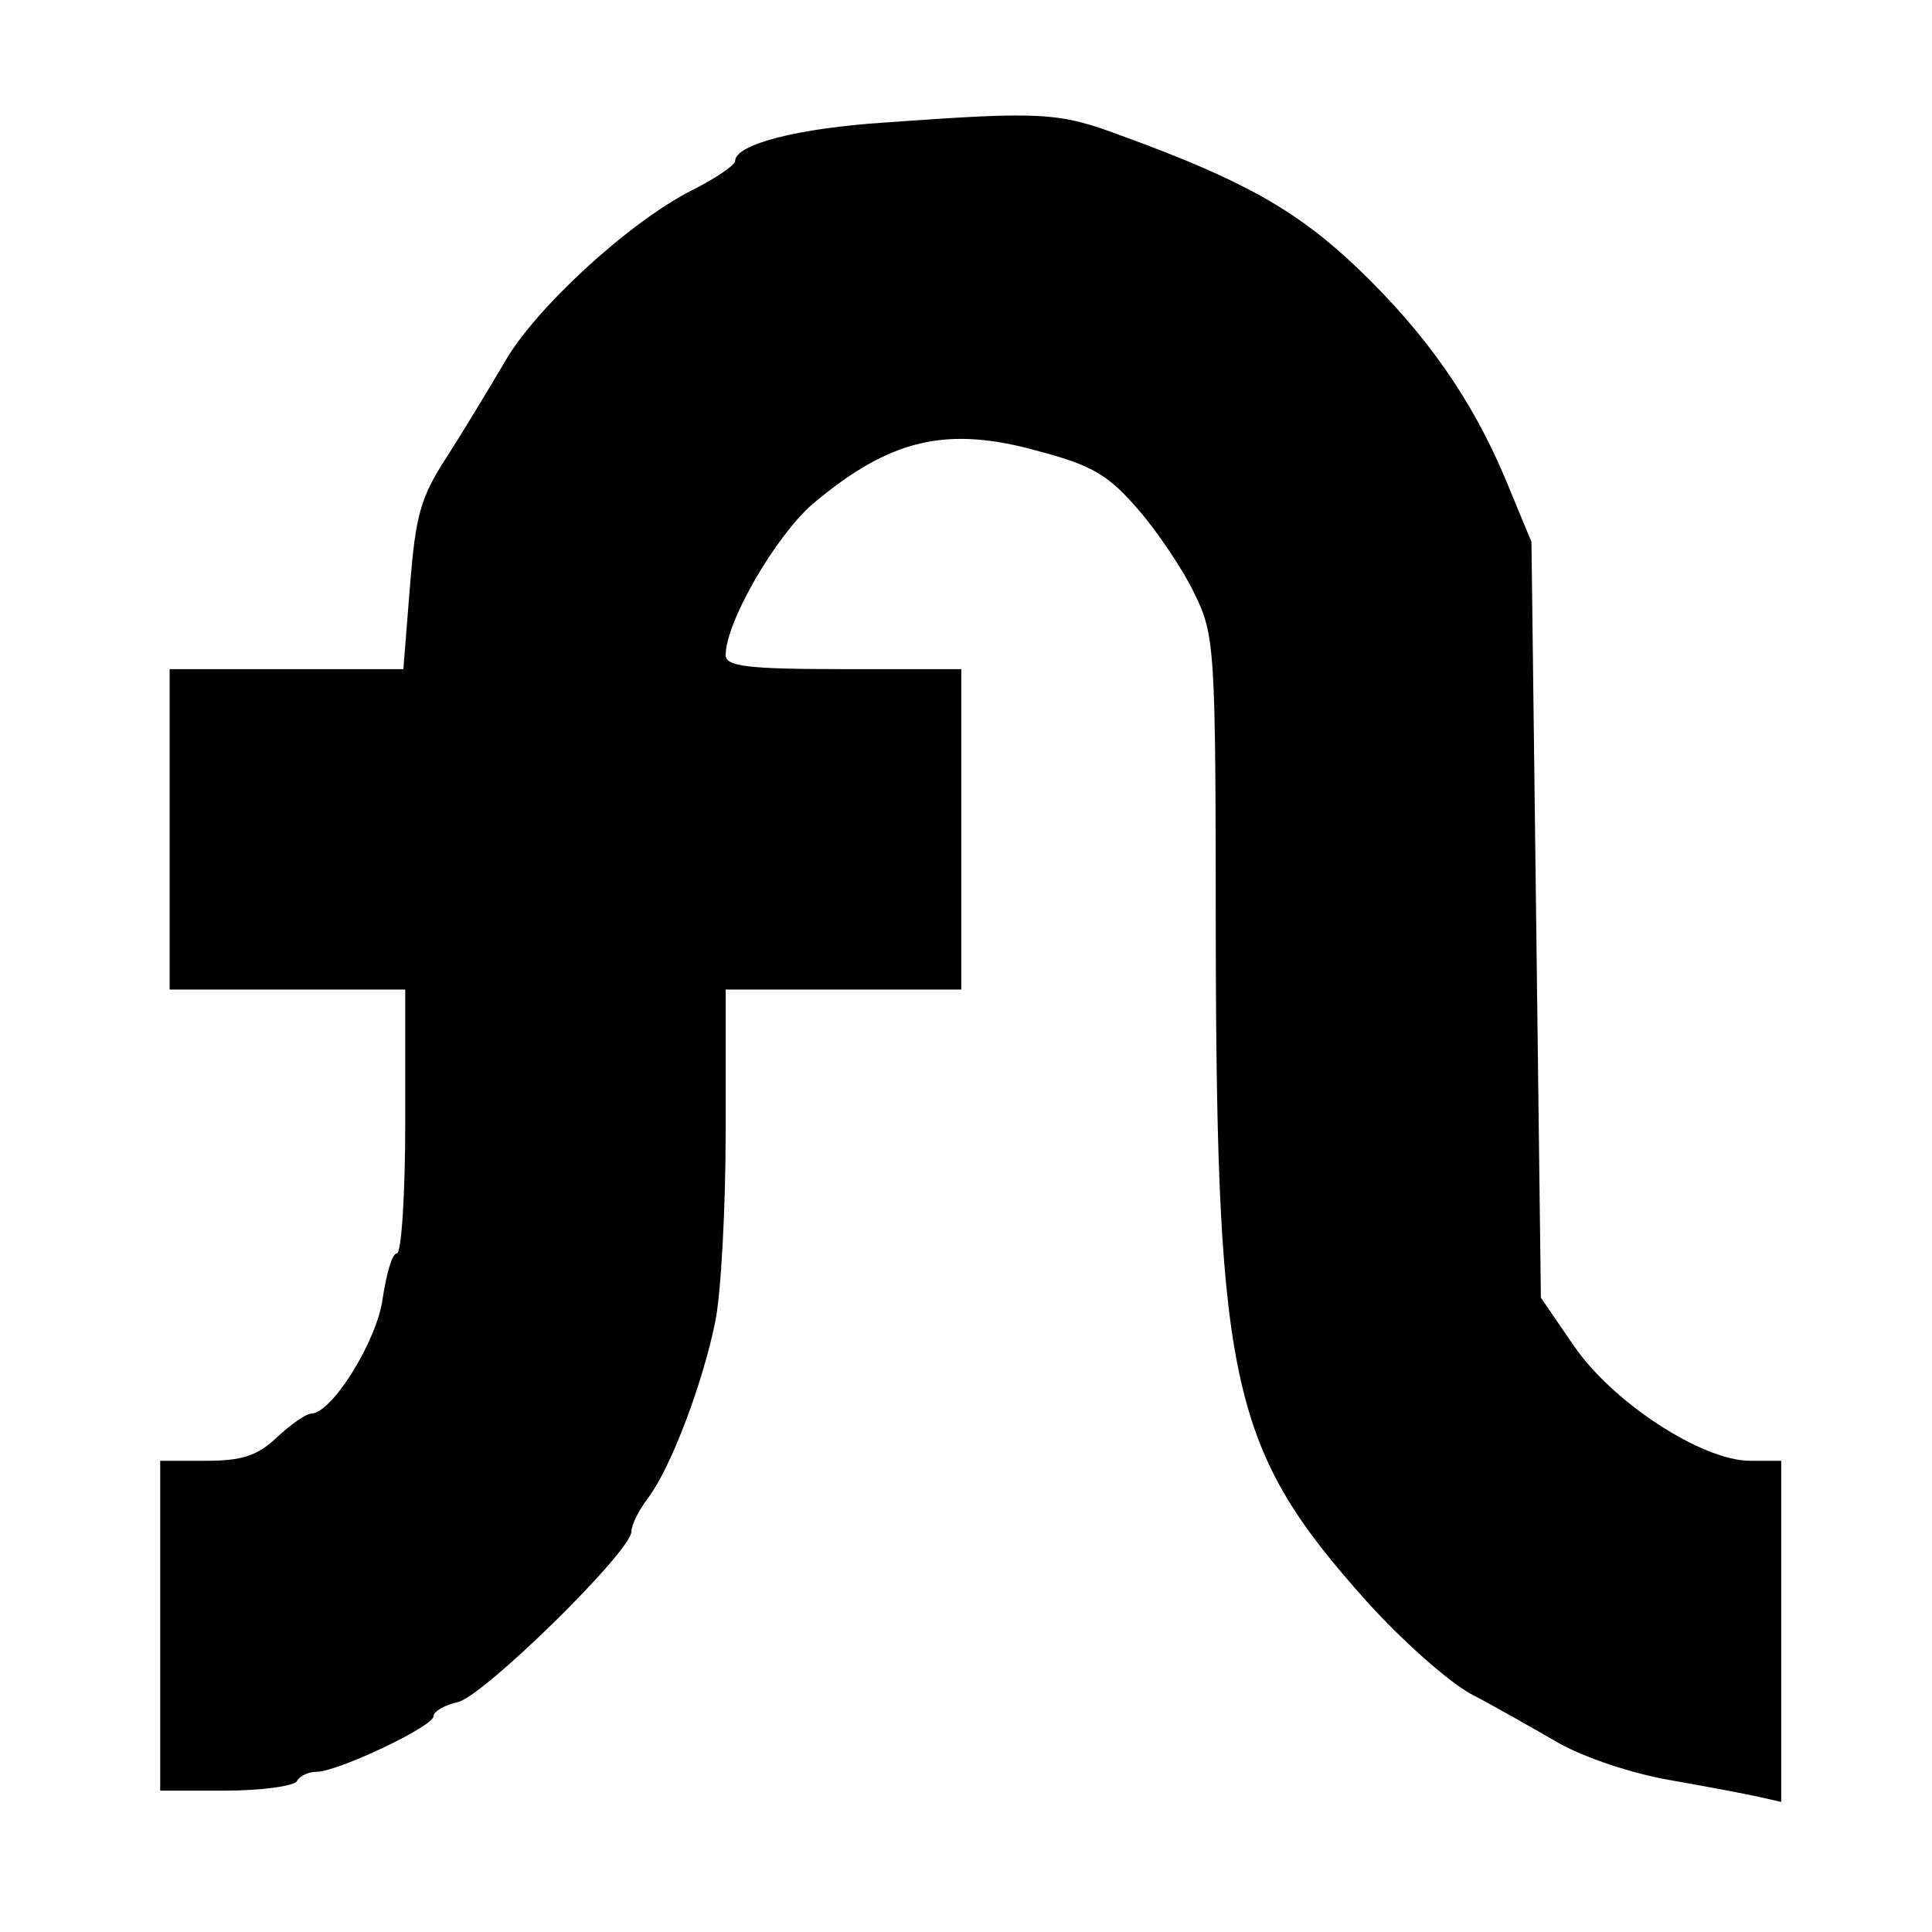
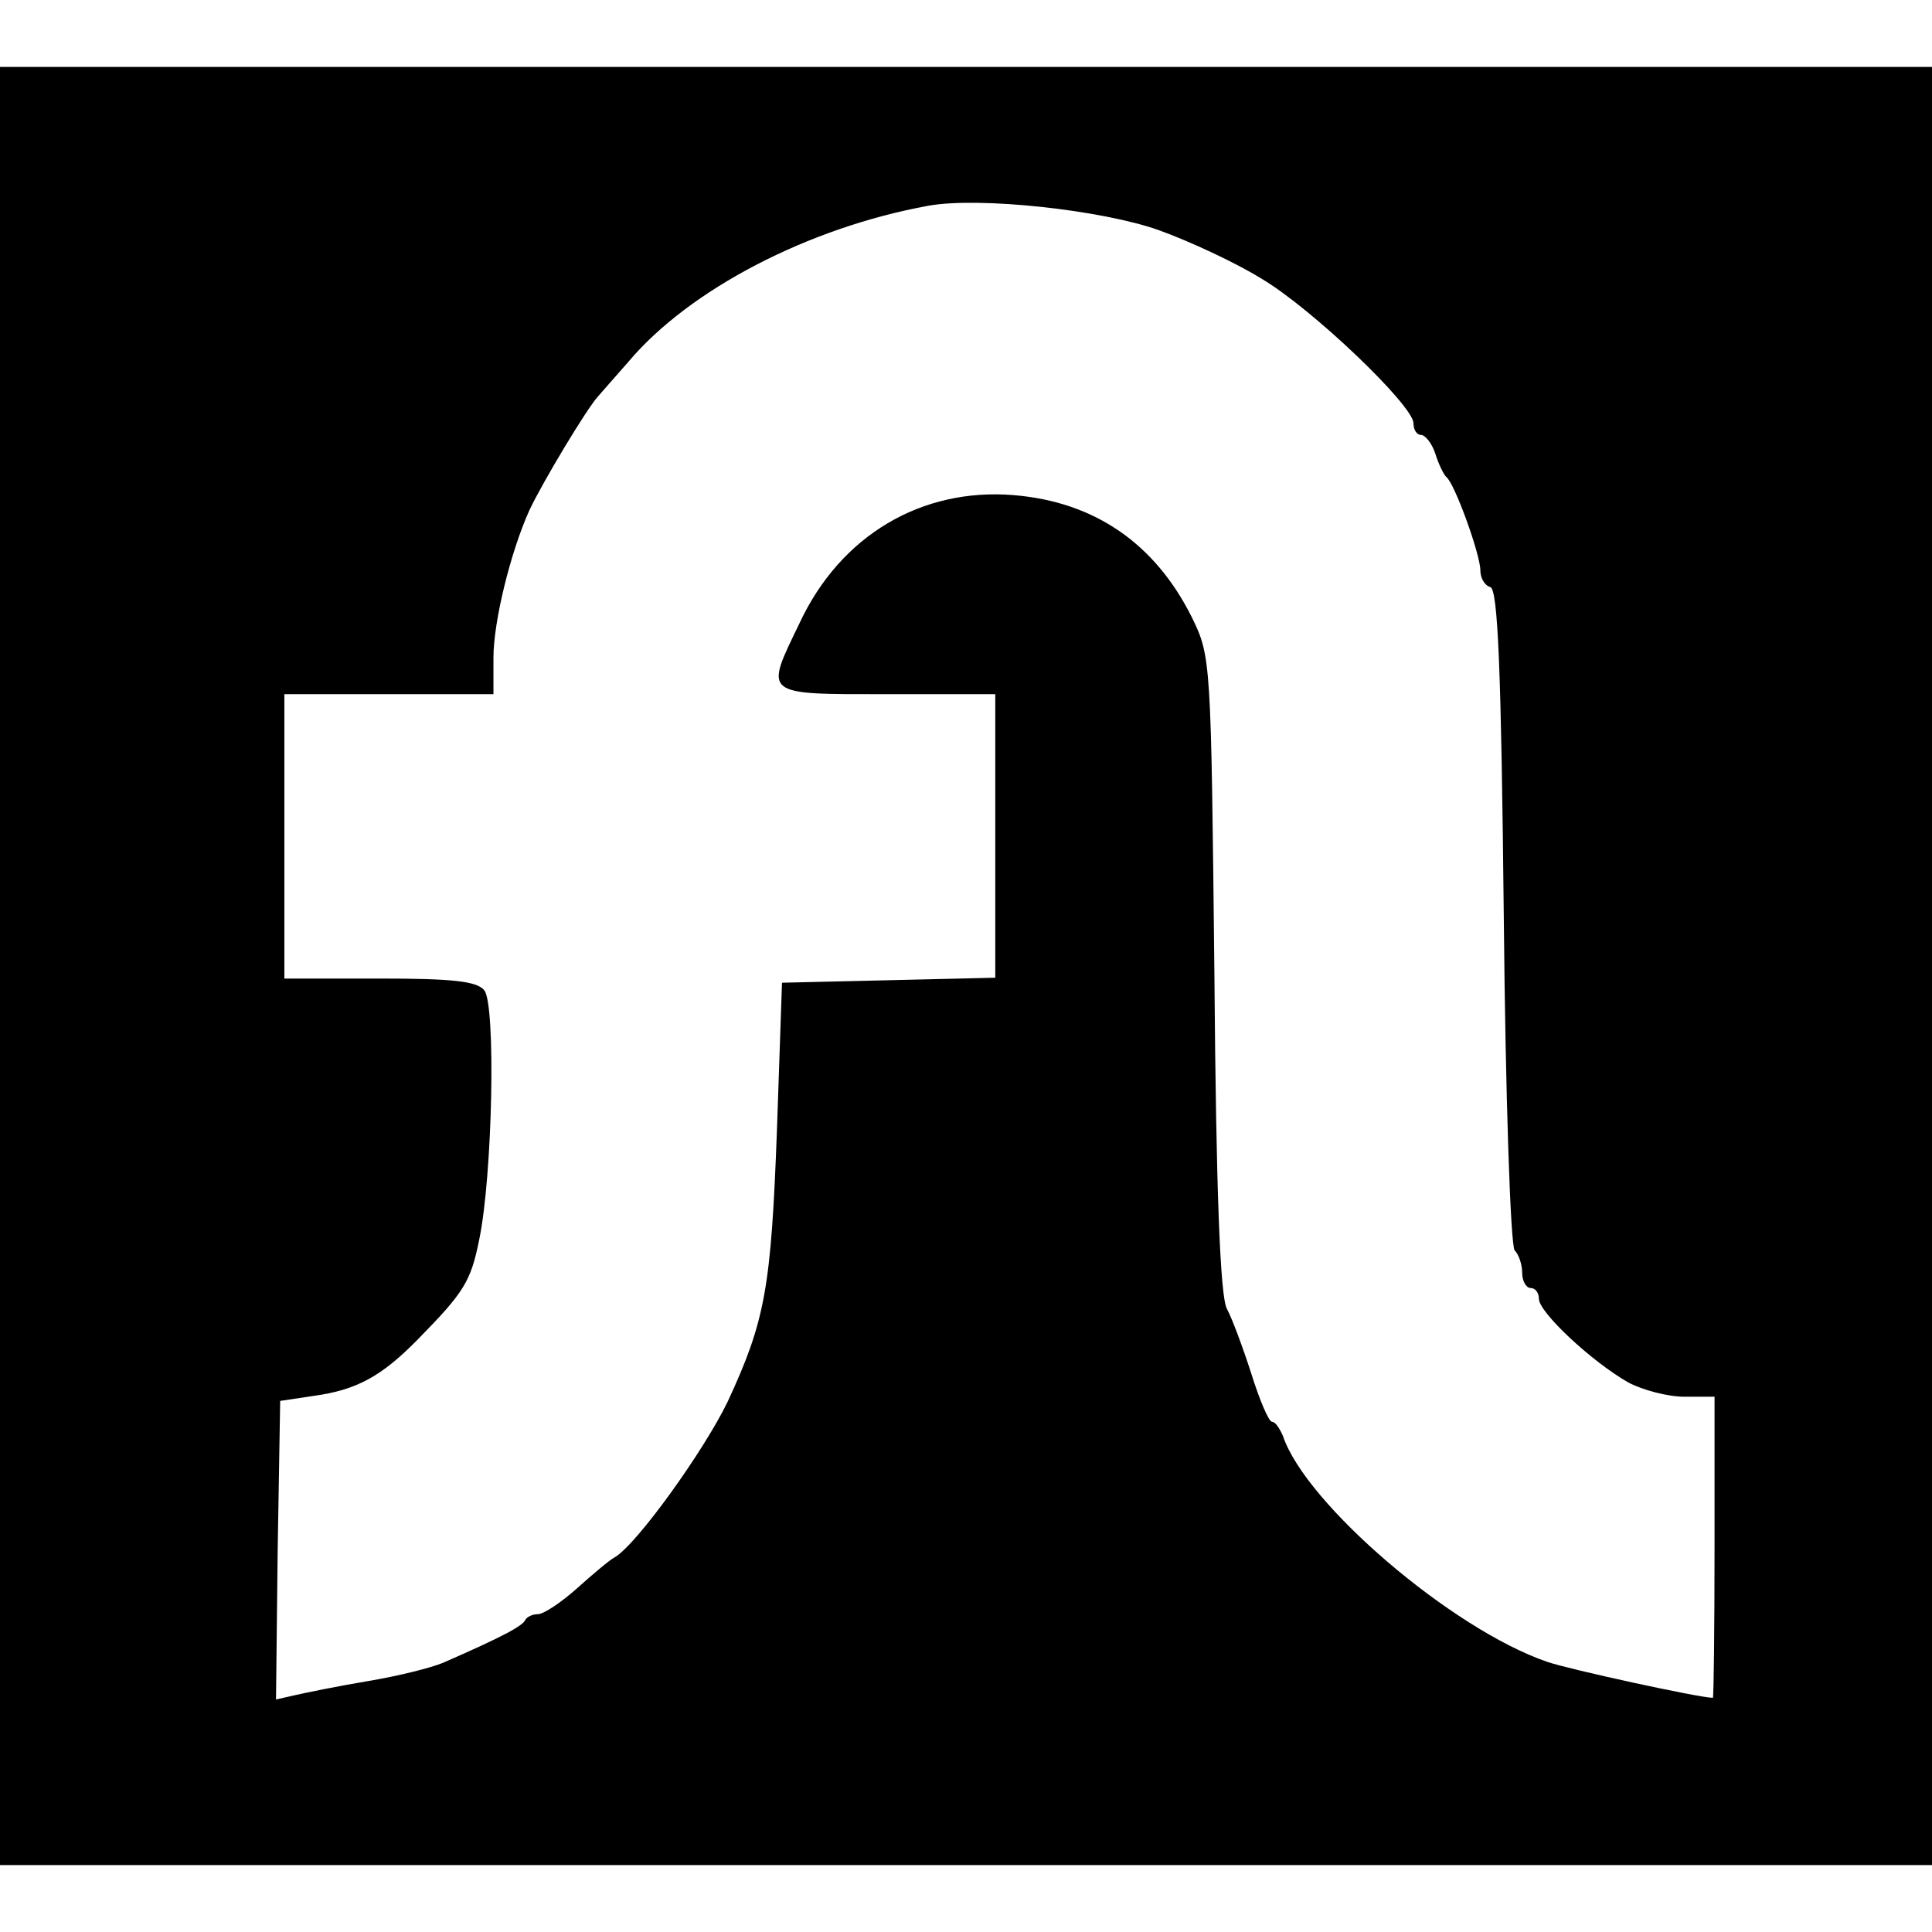
- <svg xmlns="http://www.w3.org/2000/svg" version="1.0" width="205pt" height="205pt" viewBox="0 0 205 205" preserveAspectRatio="xMidYMid meet">
-   <g transform="translate(0,205) scale(0.1,-0.1)" fill="#000000" stroke="none">
-     <path d="M939 1920 c-92 -6 -159 -23 -159 -41 0 -4 -20 -18 -46 -31 -67 -34 -167 -126 -199 -183 -16 -27 -43 -72 -61 -100 -28 -43 -33 -62 -39 -137 l-7 -88 -124 0 -124 0 0 -170 0 -170 125 0 125 0 0 -140 c0 -77 -4 -140 -9 -140 -5 0 -11 -22 -15 -48 -6 -45 -54 -122 -76 -122 -5 0 -21 -11 -36 -25 -21 -20 -38 -25 -75 -25 l-49 0 0 -175 0 -175 69 0 c39 0 73 5 76 10 3 6 13 10 21 10 22 0 124 48 124 59 0 5 12 12 26 15 28 7 184 160 184 181 0 7 8 23 18 36 24 32 58 122 71 187 6 29 11 120 11 202 l0 150 125 0 125 0 0 170 0 170 -125 0 c-103 0 -125 3 -125 15 0 35 53 126 92 160 82 69 142 84 241 56 57 -15 74 -26 105 -62 20 -23 47 -63 59 -88 22 -45 23 -55 23 -366 1 -476 17 -544 160 -704 36 -40 85 -84 110 -98 25 -13 67 -37 93 -52 28 -16 79 -33 120 -40 40 -7 82 -15 95 -18 l22 -5 0 181 0 181 -33 0 c-51 0 -146 62 -187 122 l-35 51 -5 401 -5 401 -29 70 c-35 82 -83 151 -155 220 -65 62 -122 94 -251 141 -67 25 -84 26 -251 14z" />
+ <svg xmlns="http://www.w3.org/2000/svg" version="1.0" width="231pt" height="231pt" viewBox="0 0 231 231" preserveAspectRatio="xMidYMid meet">
+   <g transform="translate(0,231) scale(0.1,-0.1)" fill="#000000" stroke="none">
+     <path d="M0 1155 l0 -1075 1155 0 1155 0 0 1075 0 1075 -1155 0 -1155 0 0 -1075z m1385 880 c39 -14 94 -40 123 -58 61 -36 182 -152 182 -173 0 -8 4 -14 9 -14 5 0 13 -10 17 -22 4 -13 10 -25 13 -28 10 -7 41 -93 41 -112 0 -9 5 -18 12 -20 9 -3 13 -100 16 -394 2 -214 8 -393 13 -399 5 -5 9 -17 9 -27 0 -10 5 -18 10 -18 6 0 10 -6 10 -13 0 -16 63 -75 107 -100 17 -9 47 -17 67 -17 l36 0 0 -180 c0 -99 -1 -180 -2 -180 -16 0 -172 34 -198 43 -114 39 -289 189 -316 270 -4 9 -9 17 -13 17 -4 0 -15 26 -25 58 -10 31 -23 66 -29 77 -8 14 -13 139 -15 400 -4 376 -4 380 -27 427 -44 88 -116 138 -213 146 -110 9 -207 -48 -256 -153 -42 -87 -45 -85 104 -85 l130 0 0 -170 0 -169 -127 -3 -128 -3 -6 -175 c-7 -190 -14 -229 -59 -326 -28 -58 -108 -170 -135 -186 -6 -3 -26 -20 -45 -37 -19 -17 -40 -31 -47 -31 -6 0 -13 -3 -15 -7 -3 -7 -27 -20 -98 -51 -14 -6 -54 -16 -90 -22 -36 -6 -75 -14 -88 -17 l-22 -5 2 178 3 179 40 6 c51 7 81 23 125 68 55 56 63 69 73 119 16 77 20 281 6 298 -9 11 -39 14 -125 14 l-114 0 0 170 0 170 125 0 125 0 0 44 c0 42 20 125 43 176 16 34 69 122 82 136 6 7 22 25 36 41 73 87 216 161 359 187 61 11 207 -5 275 -29z" />
  </g>
</svg>
